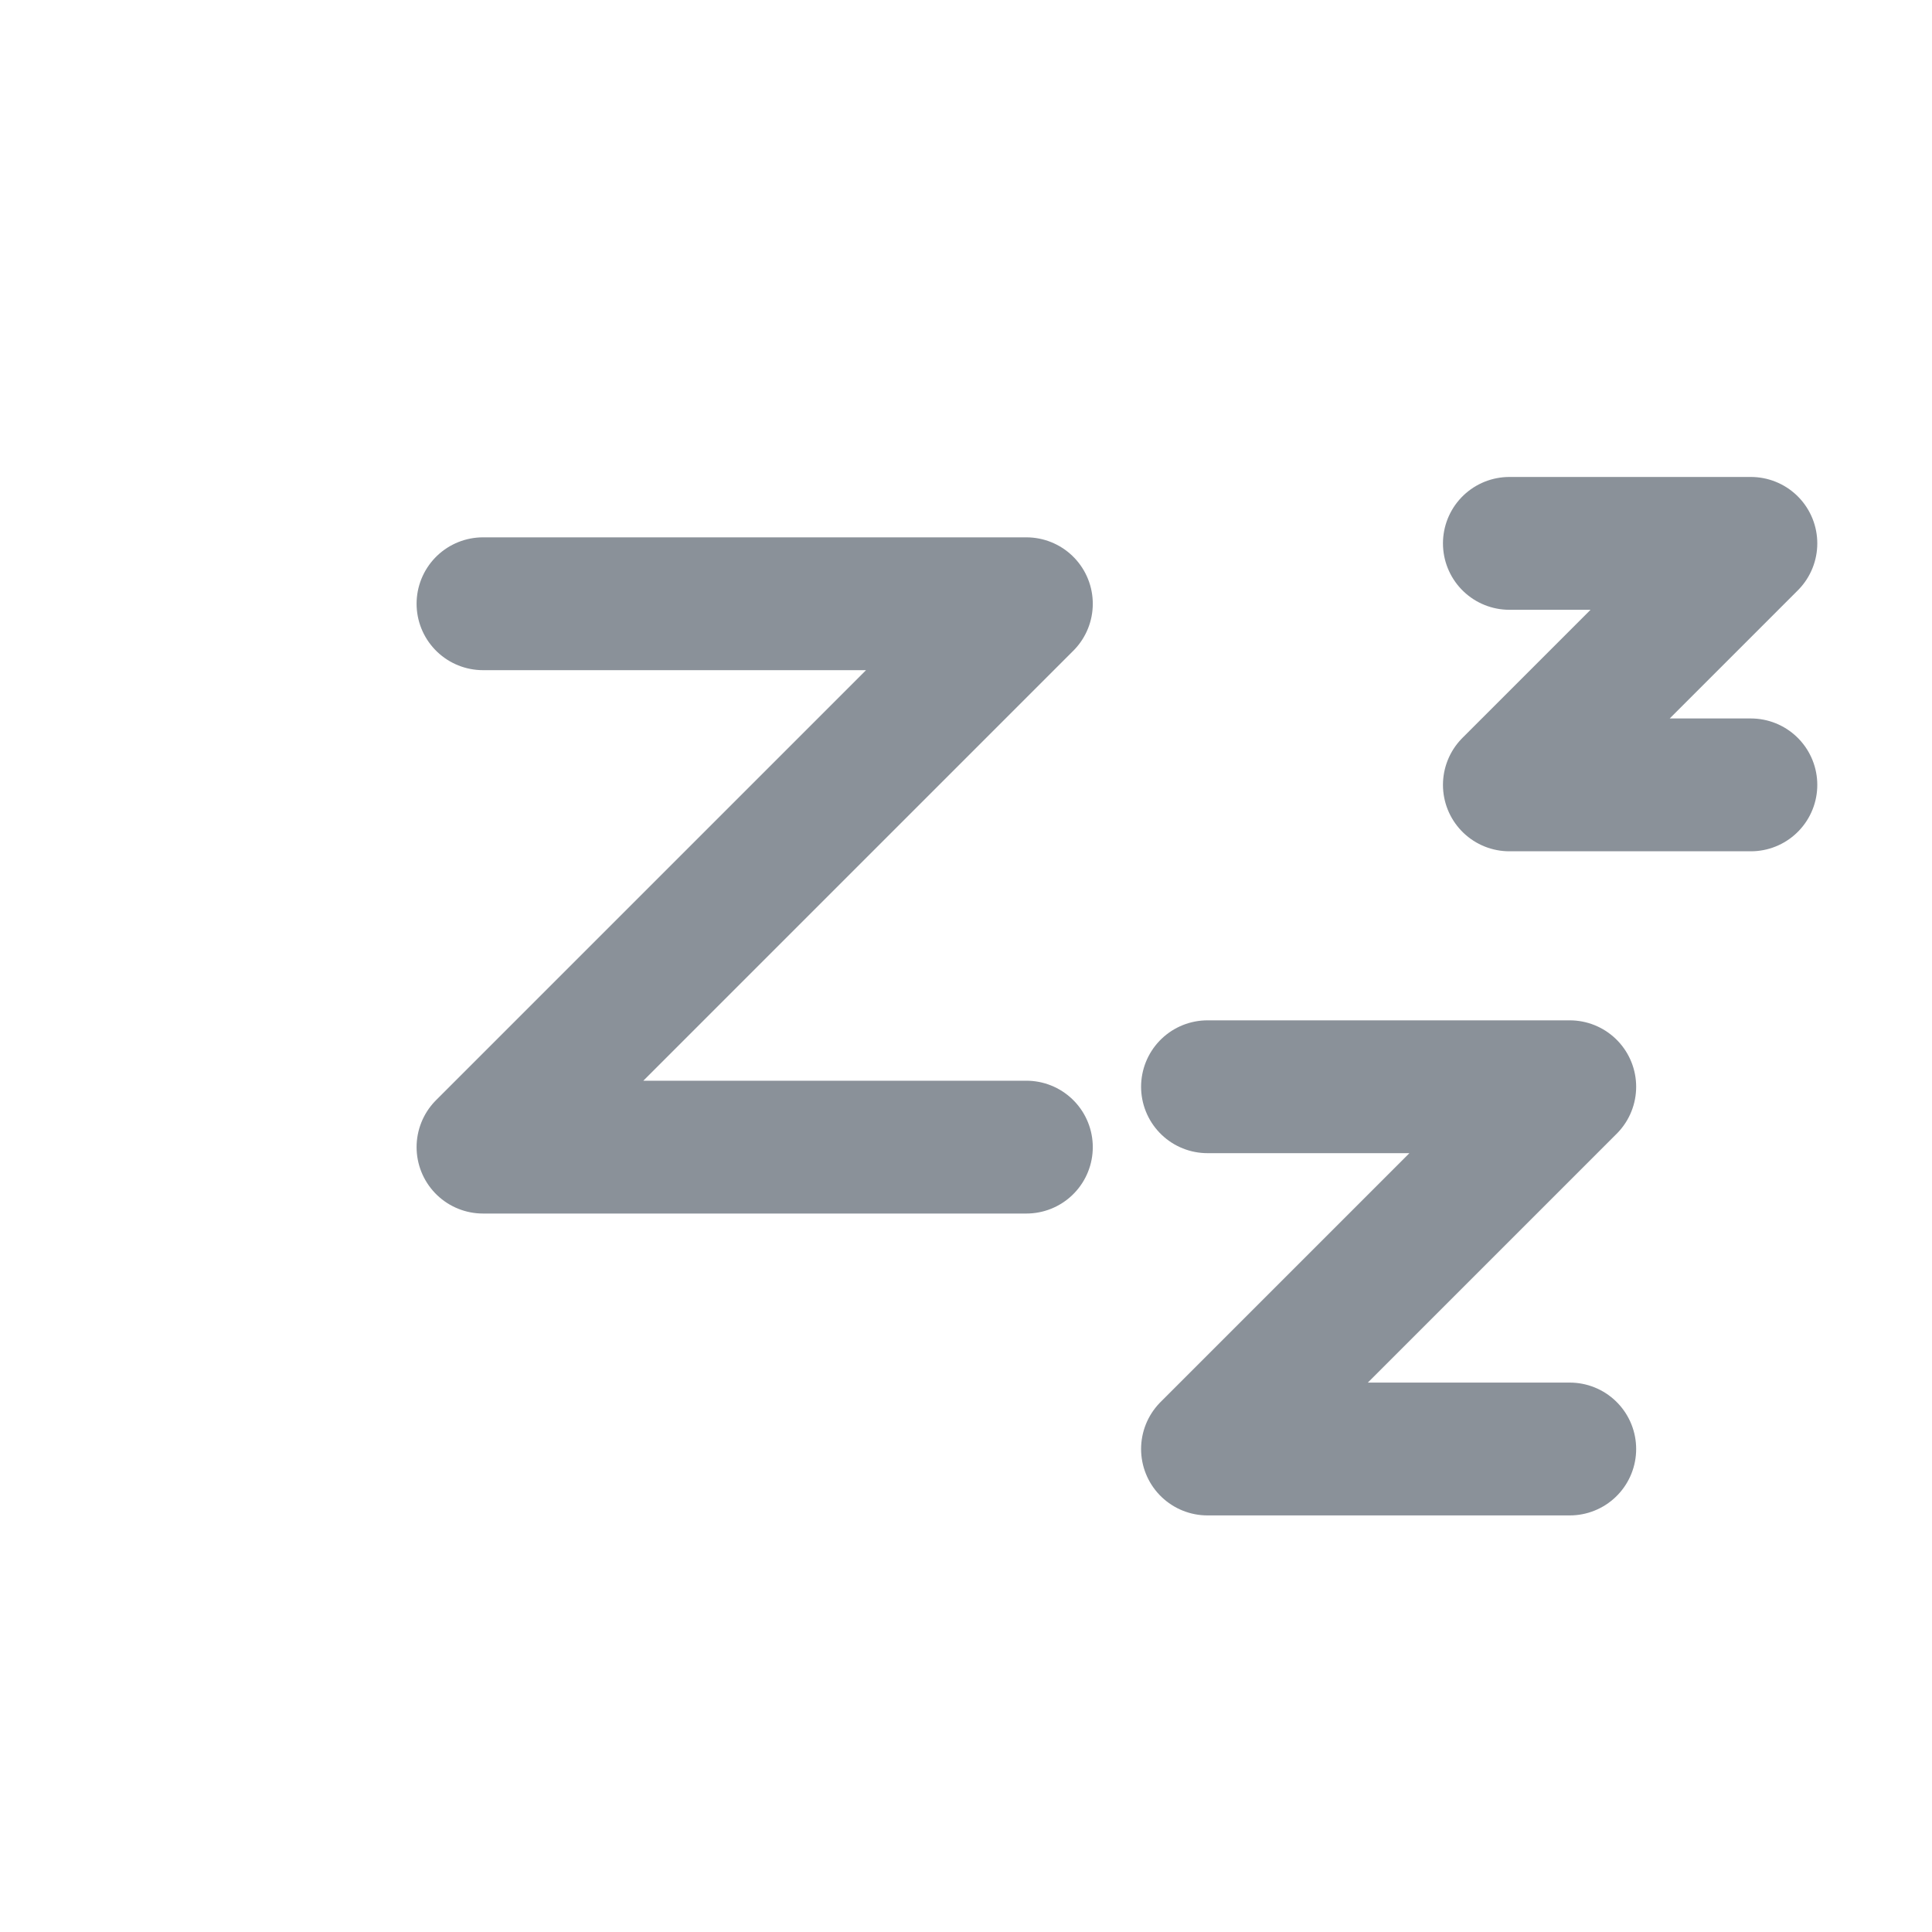
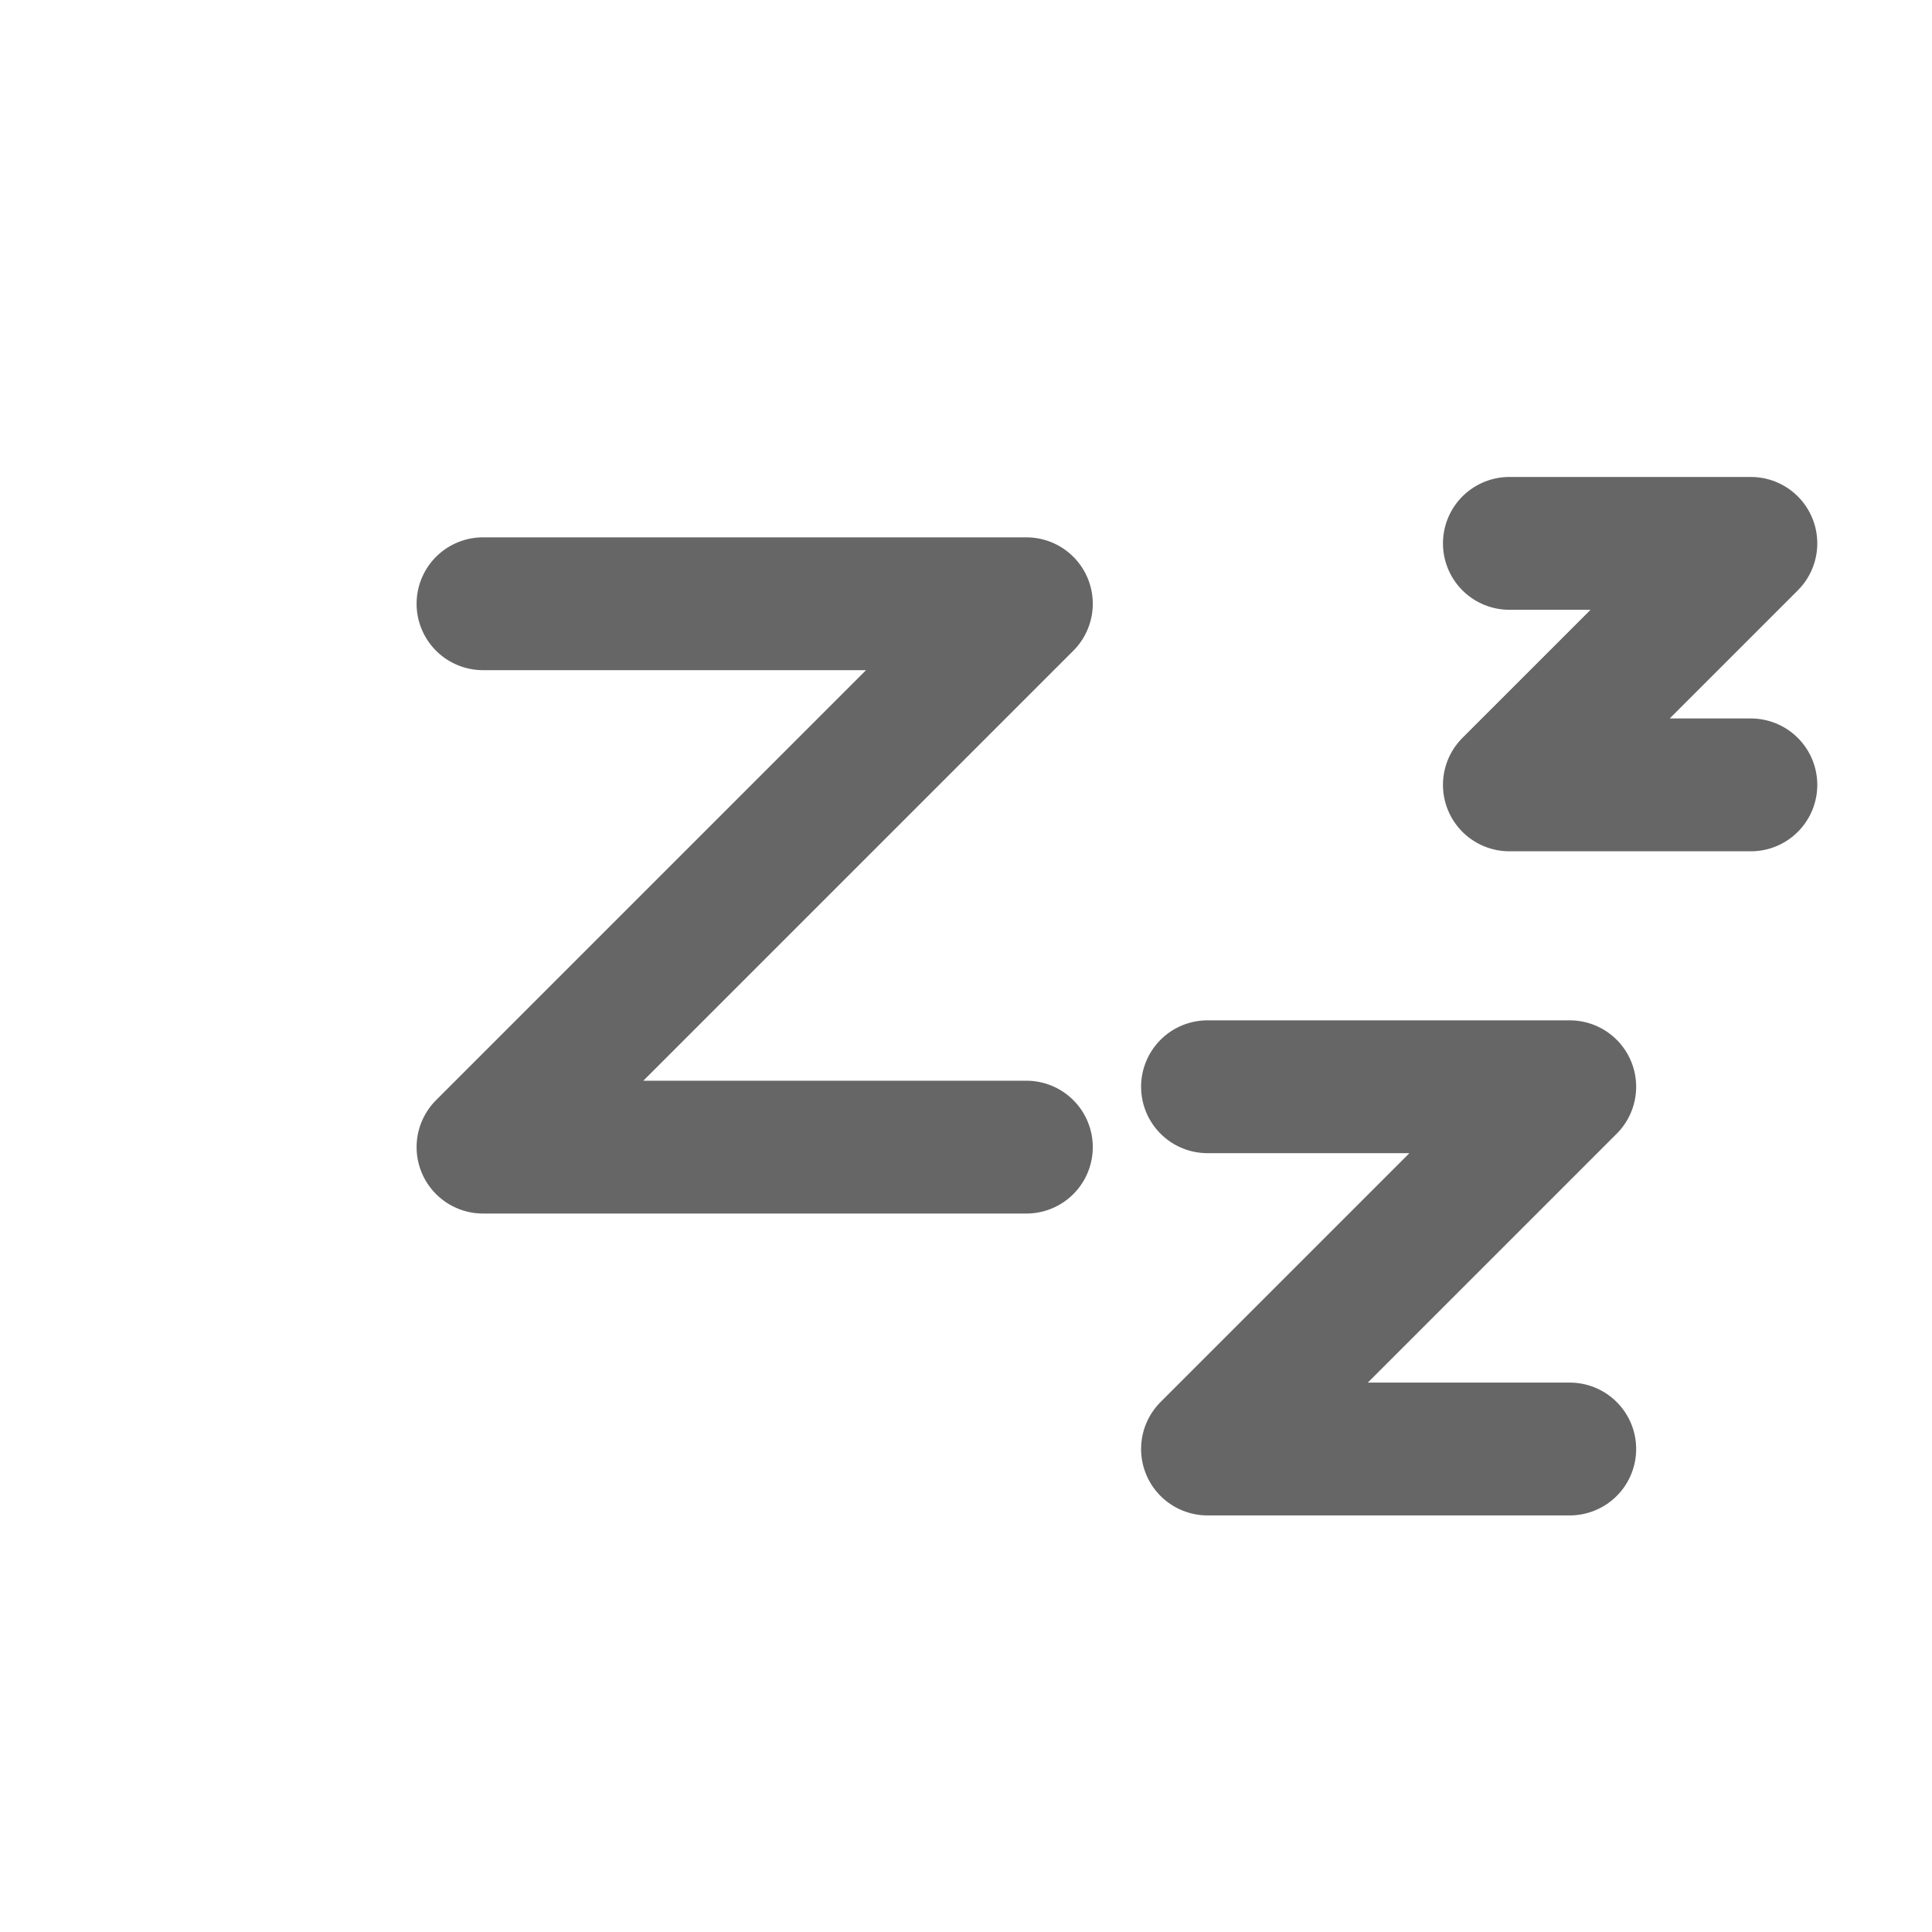
<svg xmlns="http://www.w3.org/2000/svg" width="32" height="32" viewBox="0 0 32 32" fill="none" stroke-width="2.2" stroke-linecap="round" stroke-linejoin="round">
-   <path d="M8 10h9l-9 9h9" fill="none" stroke="#8A9199" stroke-width="2.2" />
-   <path d="M20 18h6l-6 6h6" fill="none" stroke="#8A9199" stroke-width="2.2" />
-   <path d="M25 9h4l-4 4h4" fill="none" stroke="#8A9199" stroke-width="2.2" />
+   <path d="M8 10h9l-9 9h9" fill="none" stroke="#666666" stroke-width="2.2" />
+   <path d="M20 18h6l-6 6h6" fill="none" stroke="#666666" stroke-width="2.2" />
+   <path d="M25 9h4l-4 4h4" fill="none" stroke="#666666" stroke-width="2.2" />
</svg>
